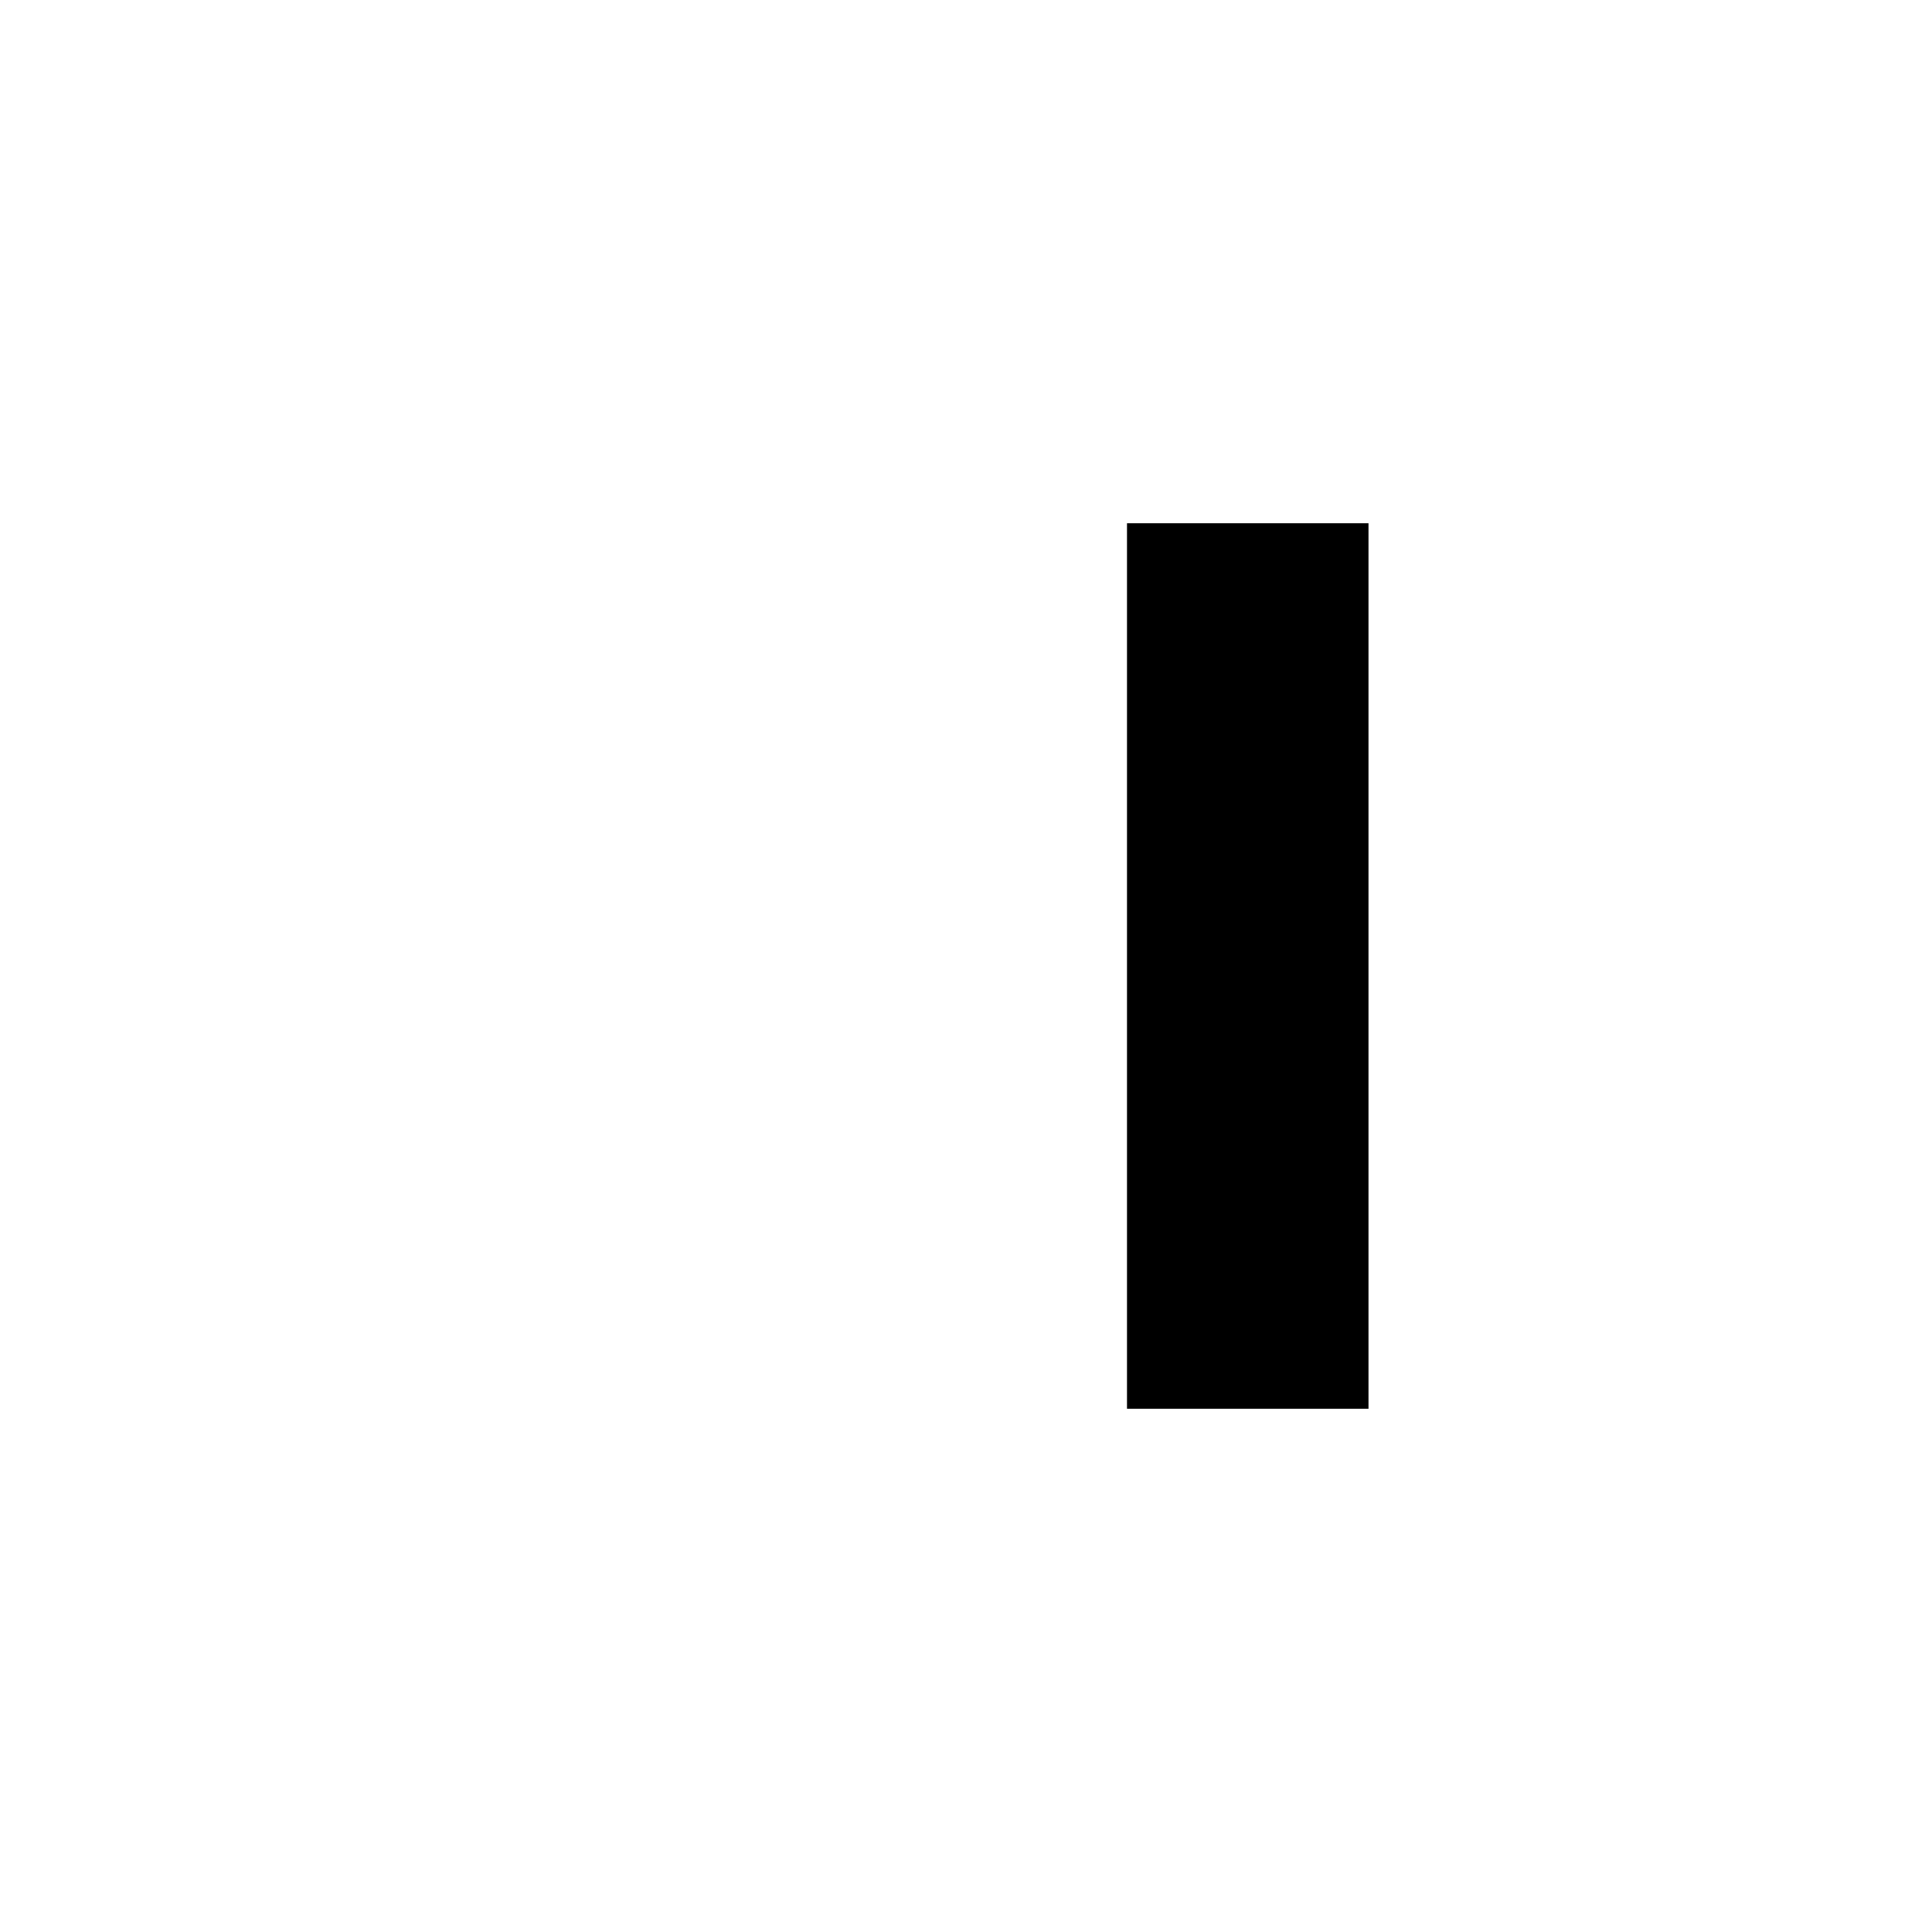
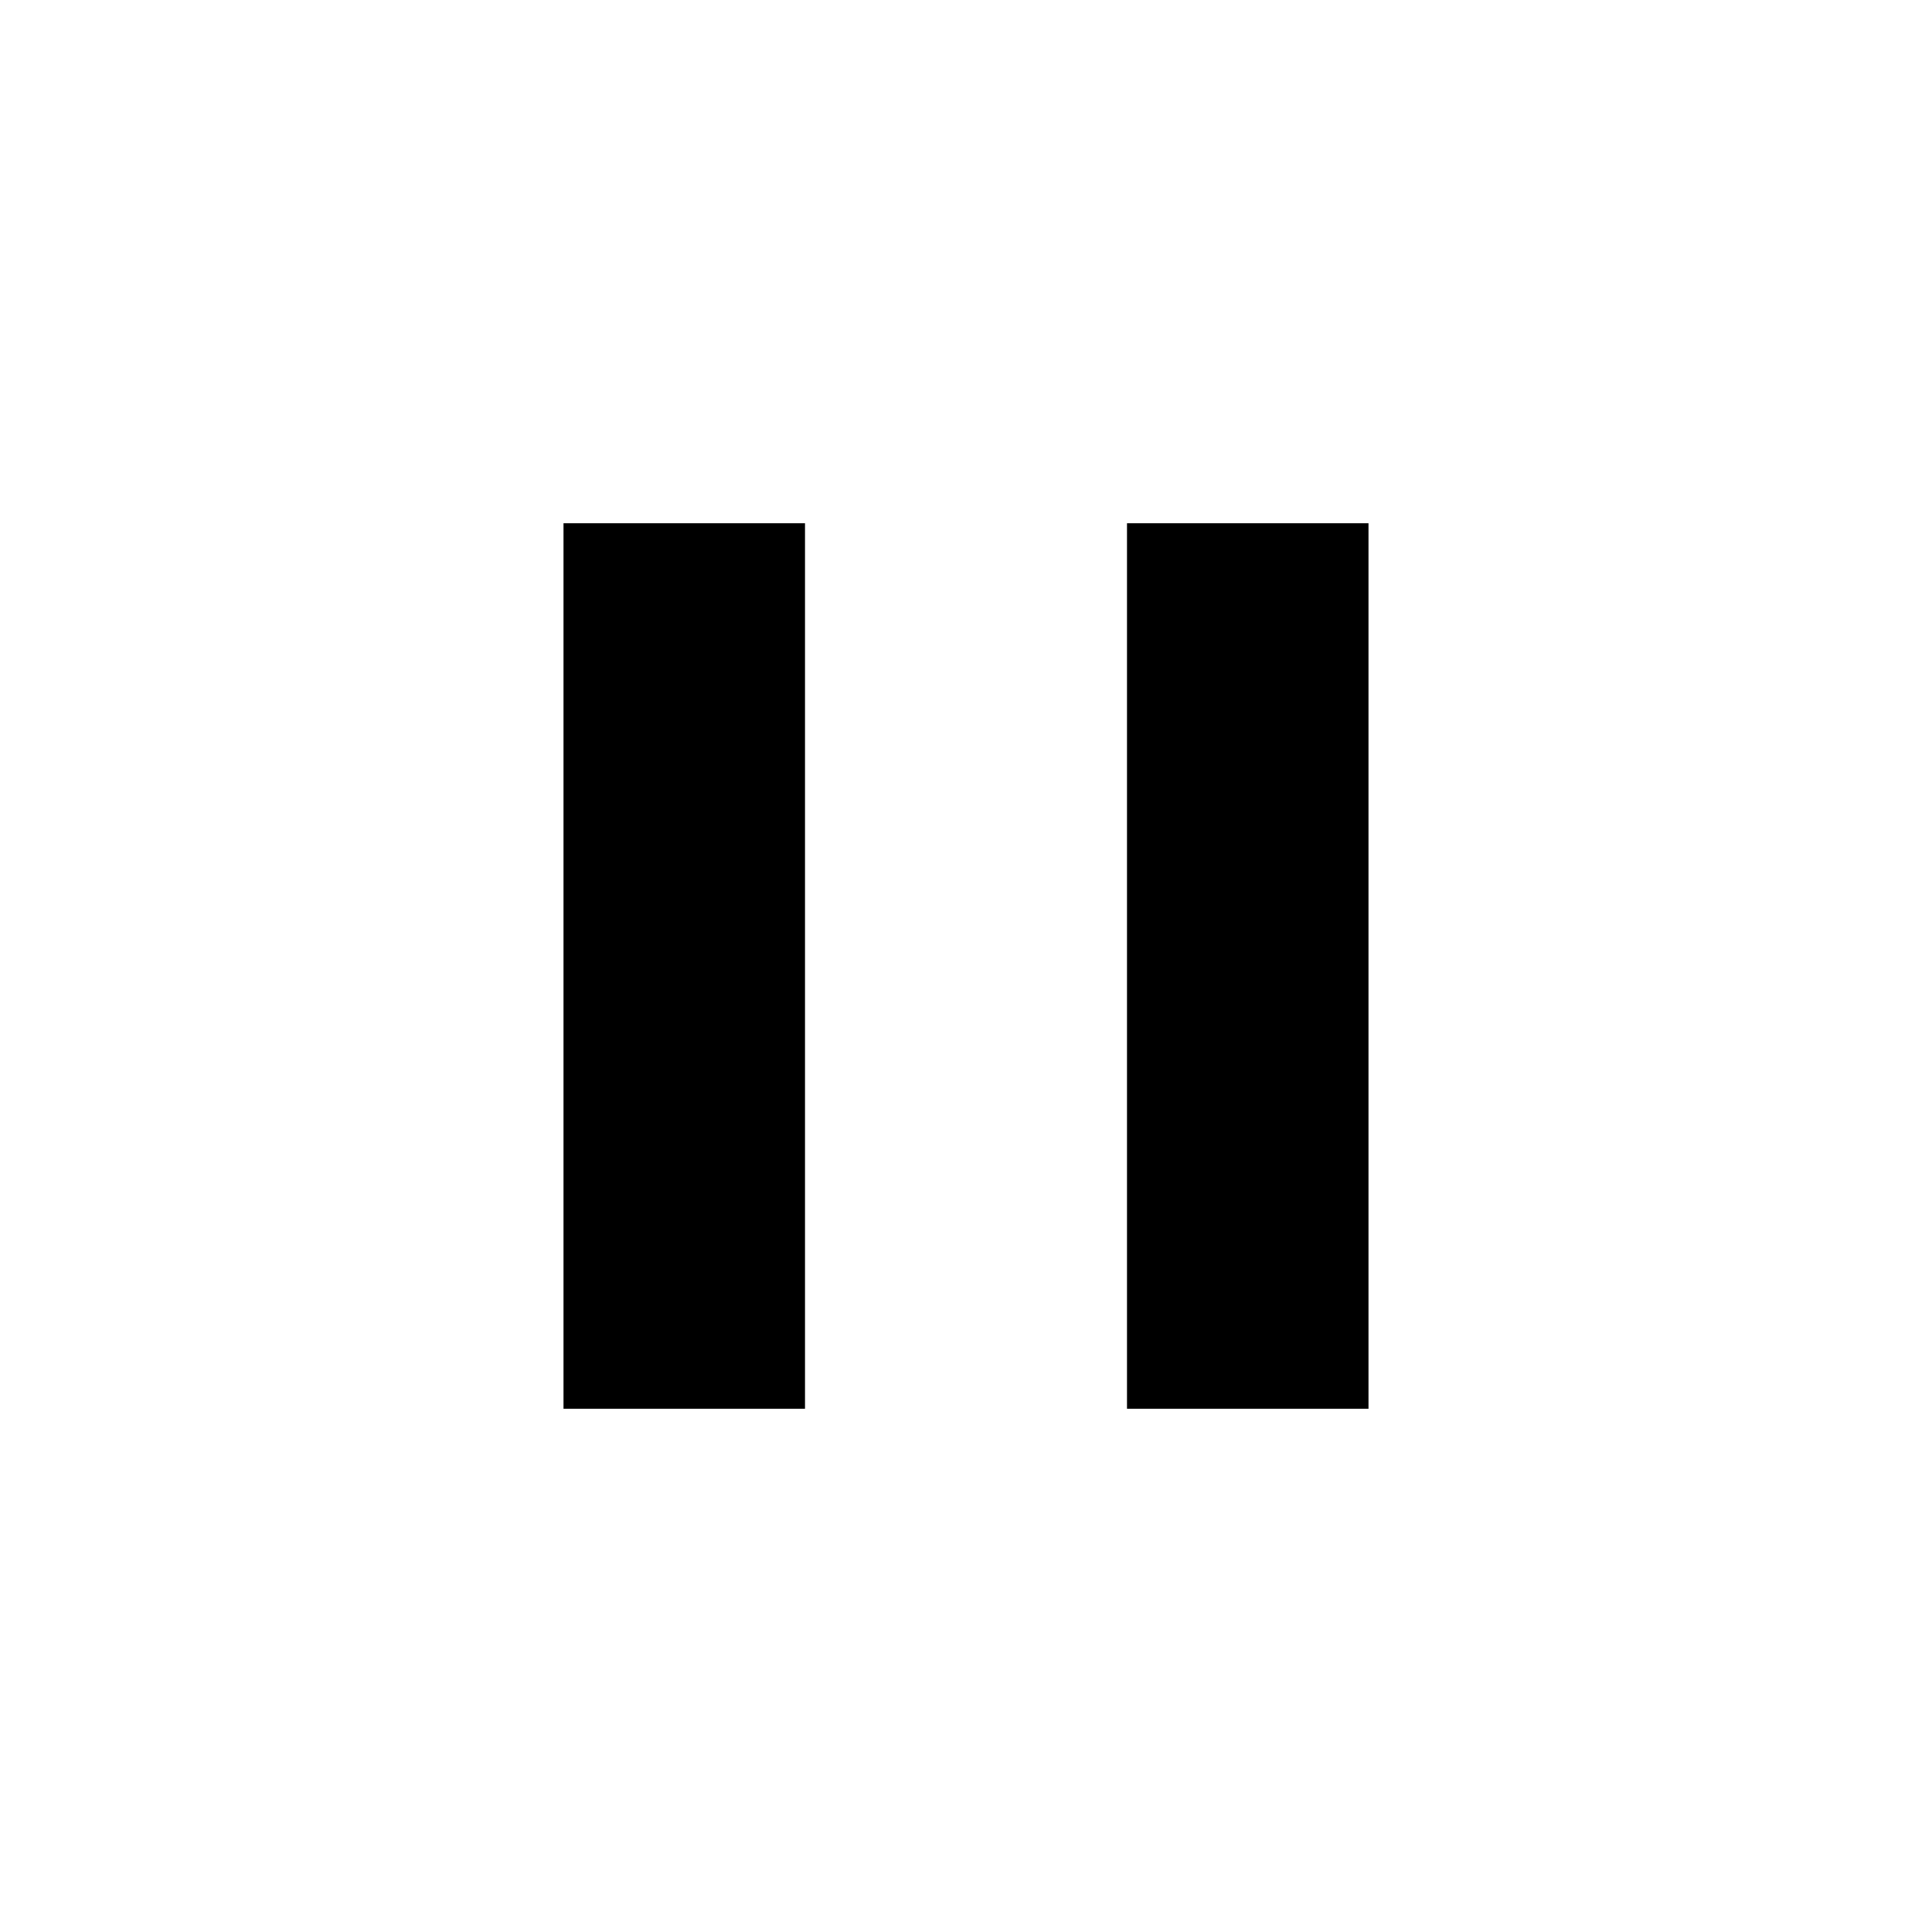
<svg xmlns="http://www.w3.org/2000/svg" viewBox="0 0 24 24" style="fill: none" stroke="currentColor" stroke-width="1.5">
+   <path d="M7.75 7.25V16.75H9.25V7.25H7.75Z" vector-effect="non-scaling-stroke" />
  <path d="M14.75 7.25V16.75H16.25V7.25H14.75Z" vector-effect="non-scaling-stroke" />
</svg>
